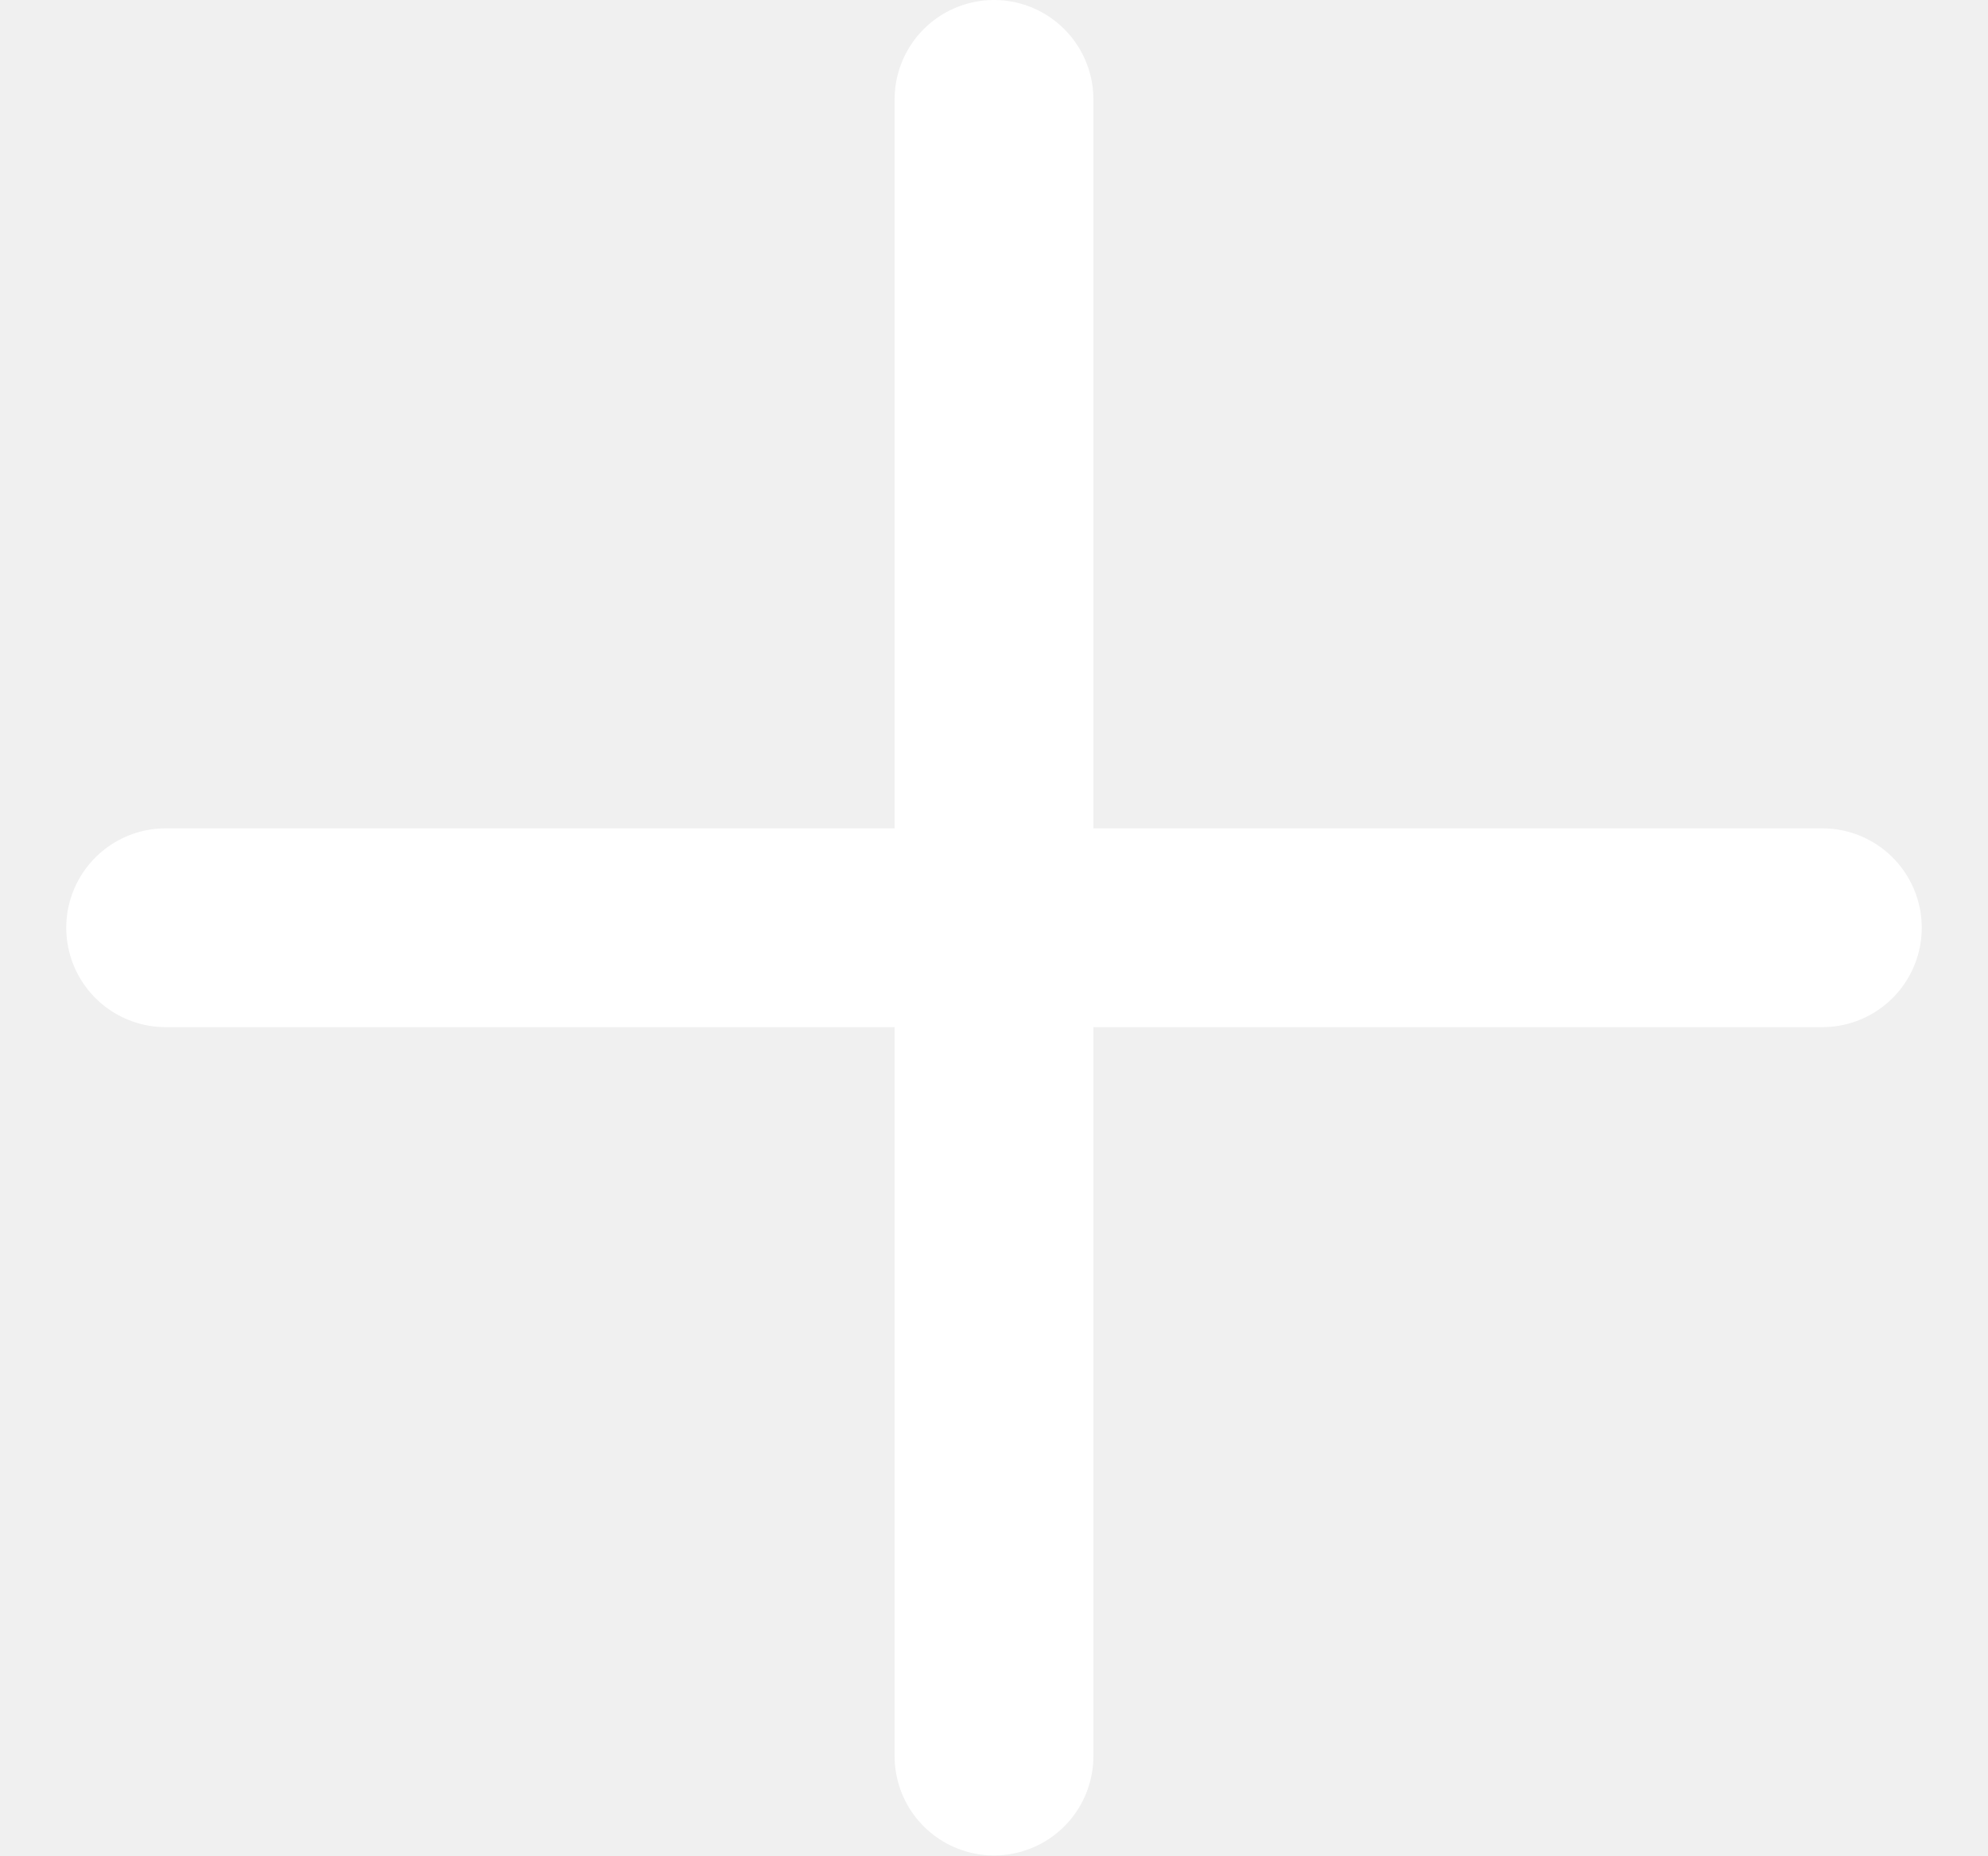
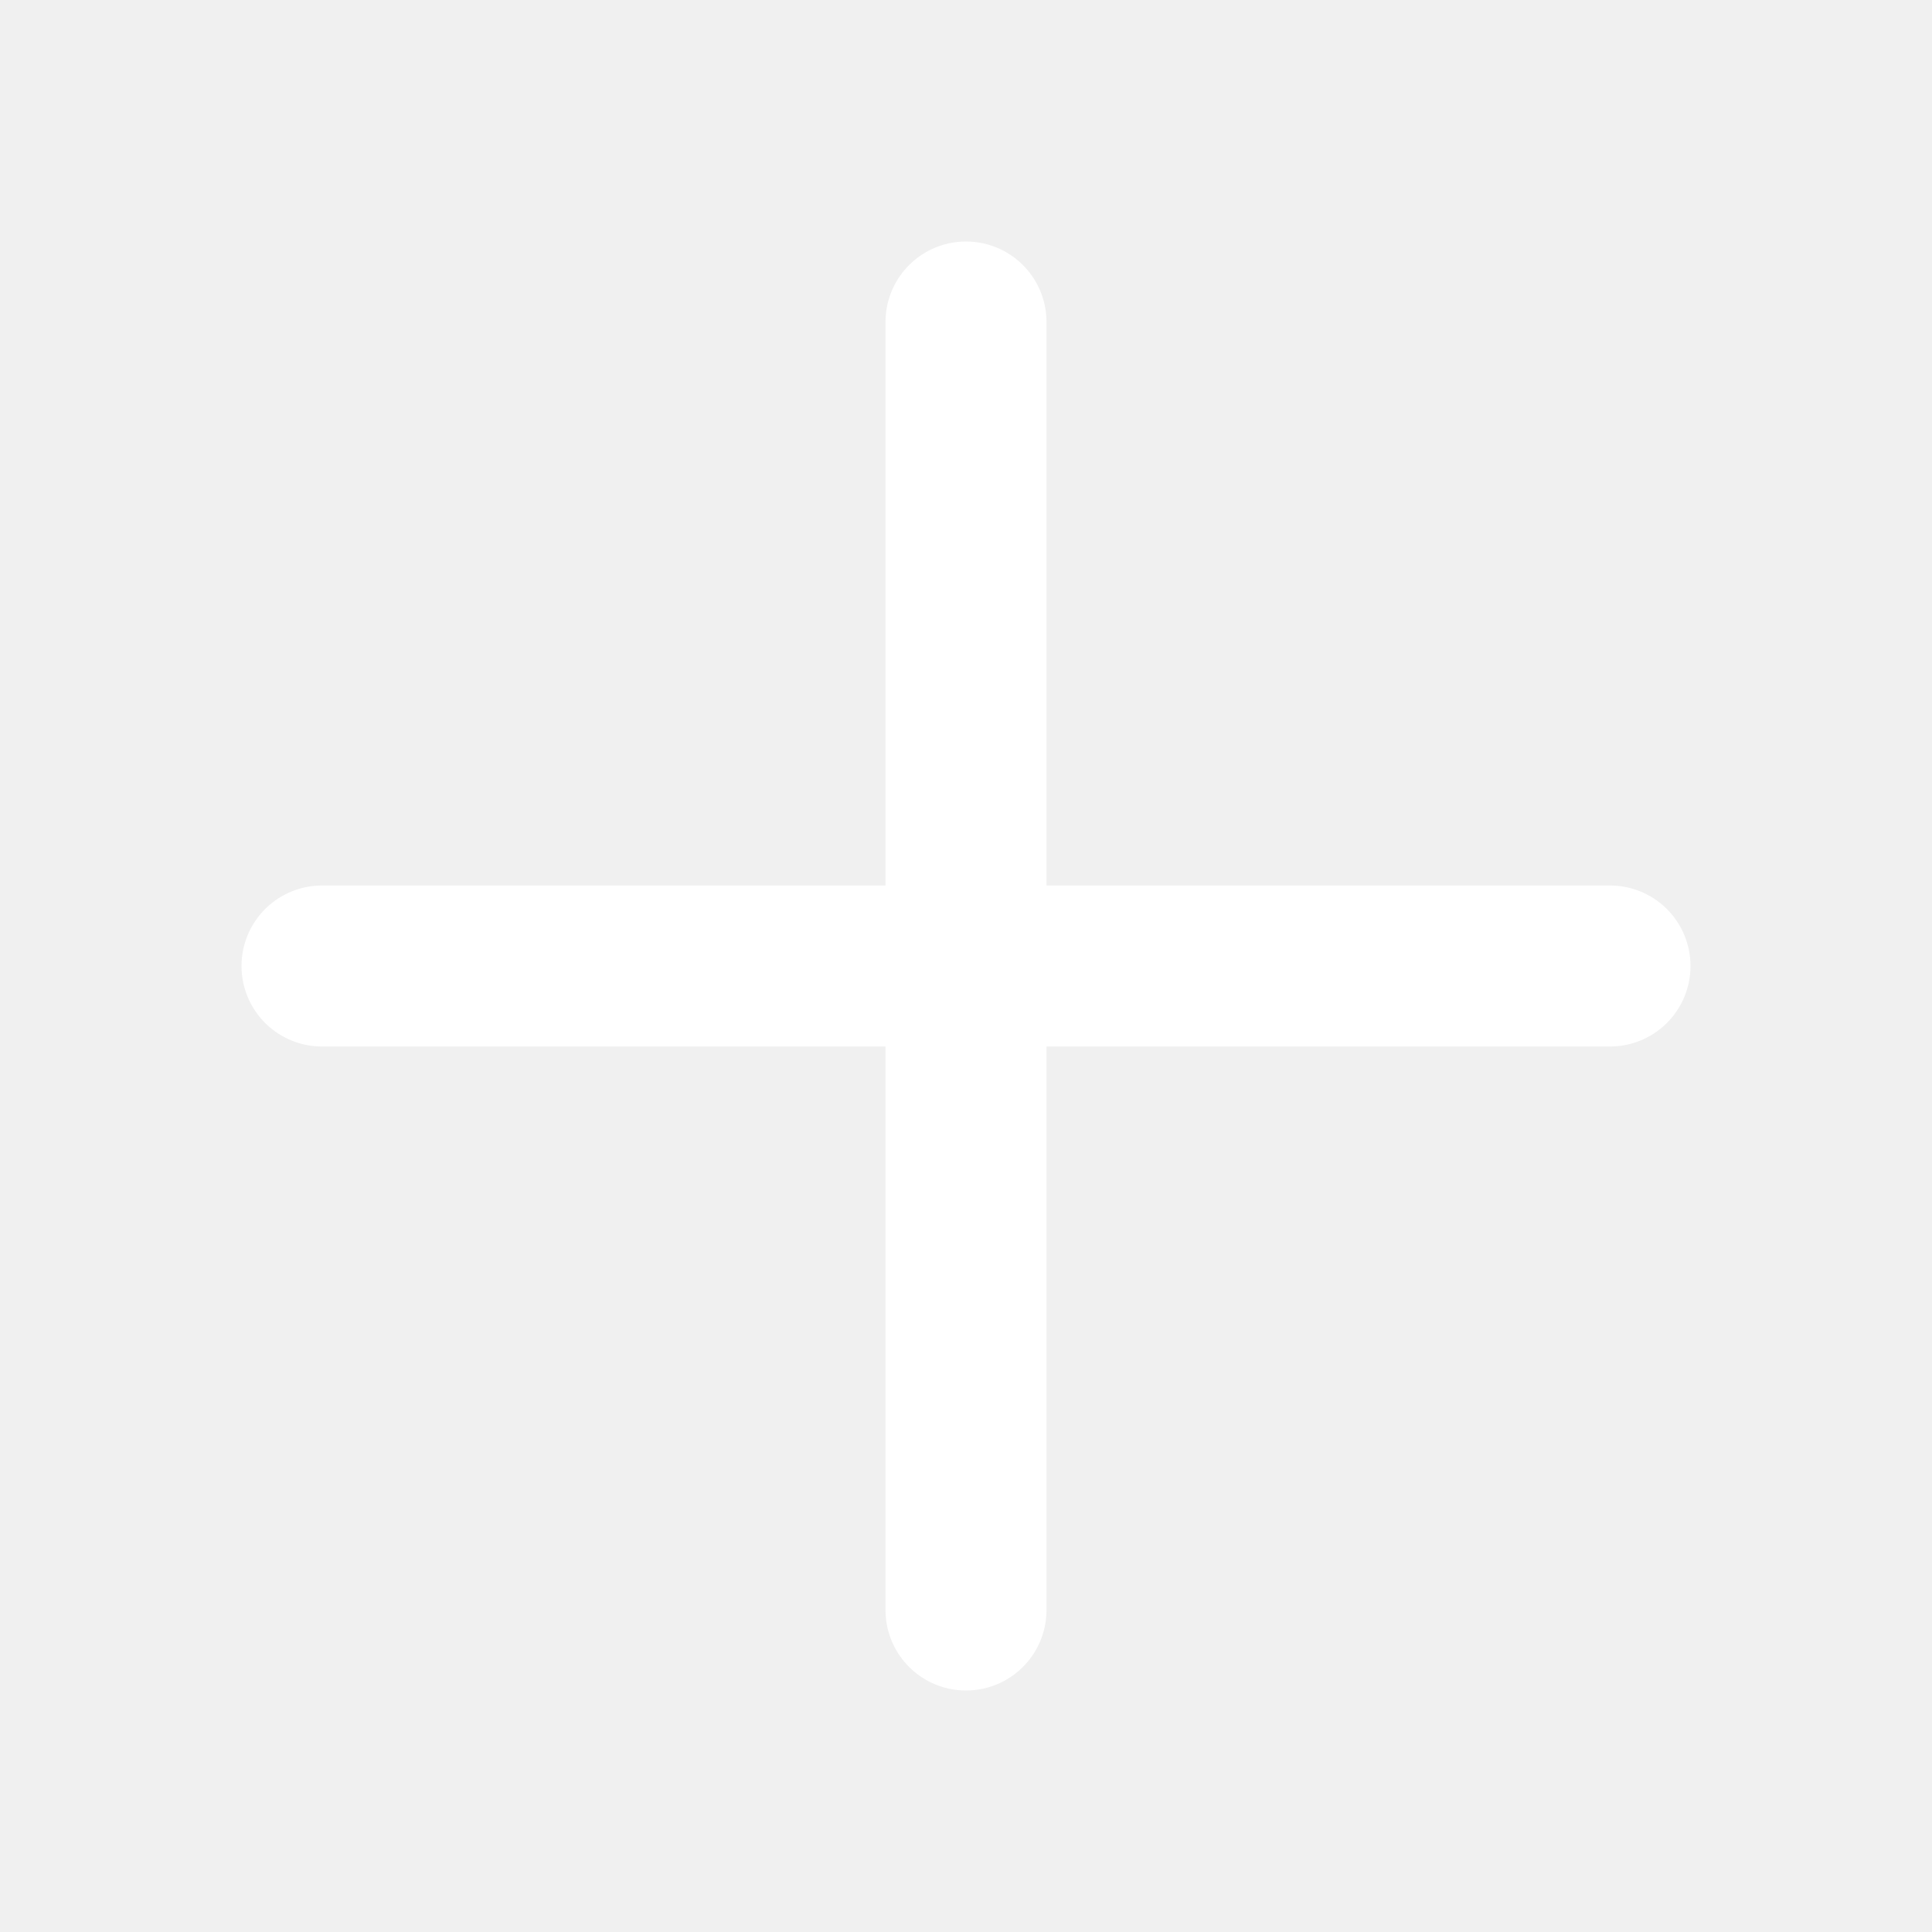
- <svg xmlns="http://www.w3.org/2000/svg" width="15" height="14" viewBox="0 0 15 14" fill="none">
-   <path d="M7.5 0.75V13.25M13.75 7H1.25" stroke="white" stroke-width="1.5" stroke-linecap="round" stroke-linejoin="round" />
+ <svg xmlns="http://www.w3.org/2000/svg" width="800px" height="800px" viewBox="0 0 24 24" fill="none" stroke="#ffffff">
+   <g id="SVGRepo_bgCarrier" stroke-width="0" />
+   <g id="SVGRepo_tracerCarrier" stroke-linecap="round" stroke-linejoin="round" />
+   <g id="SVGRepo_iconCarrier">
+     <path d="M4 12H20M12 4V20" stroke="#ffffff" stroke-width="2" stroke-linecap="round" stroke-linejoin="round" />
+   </g>
</svg>
